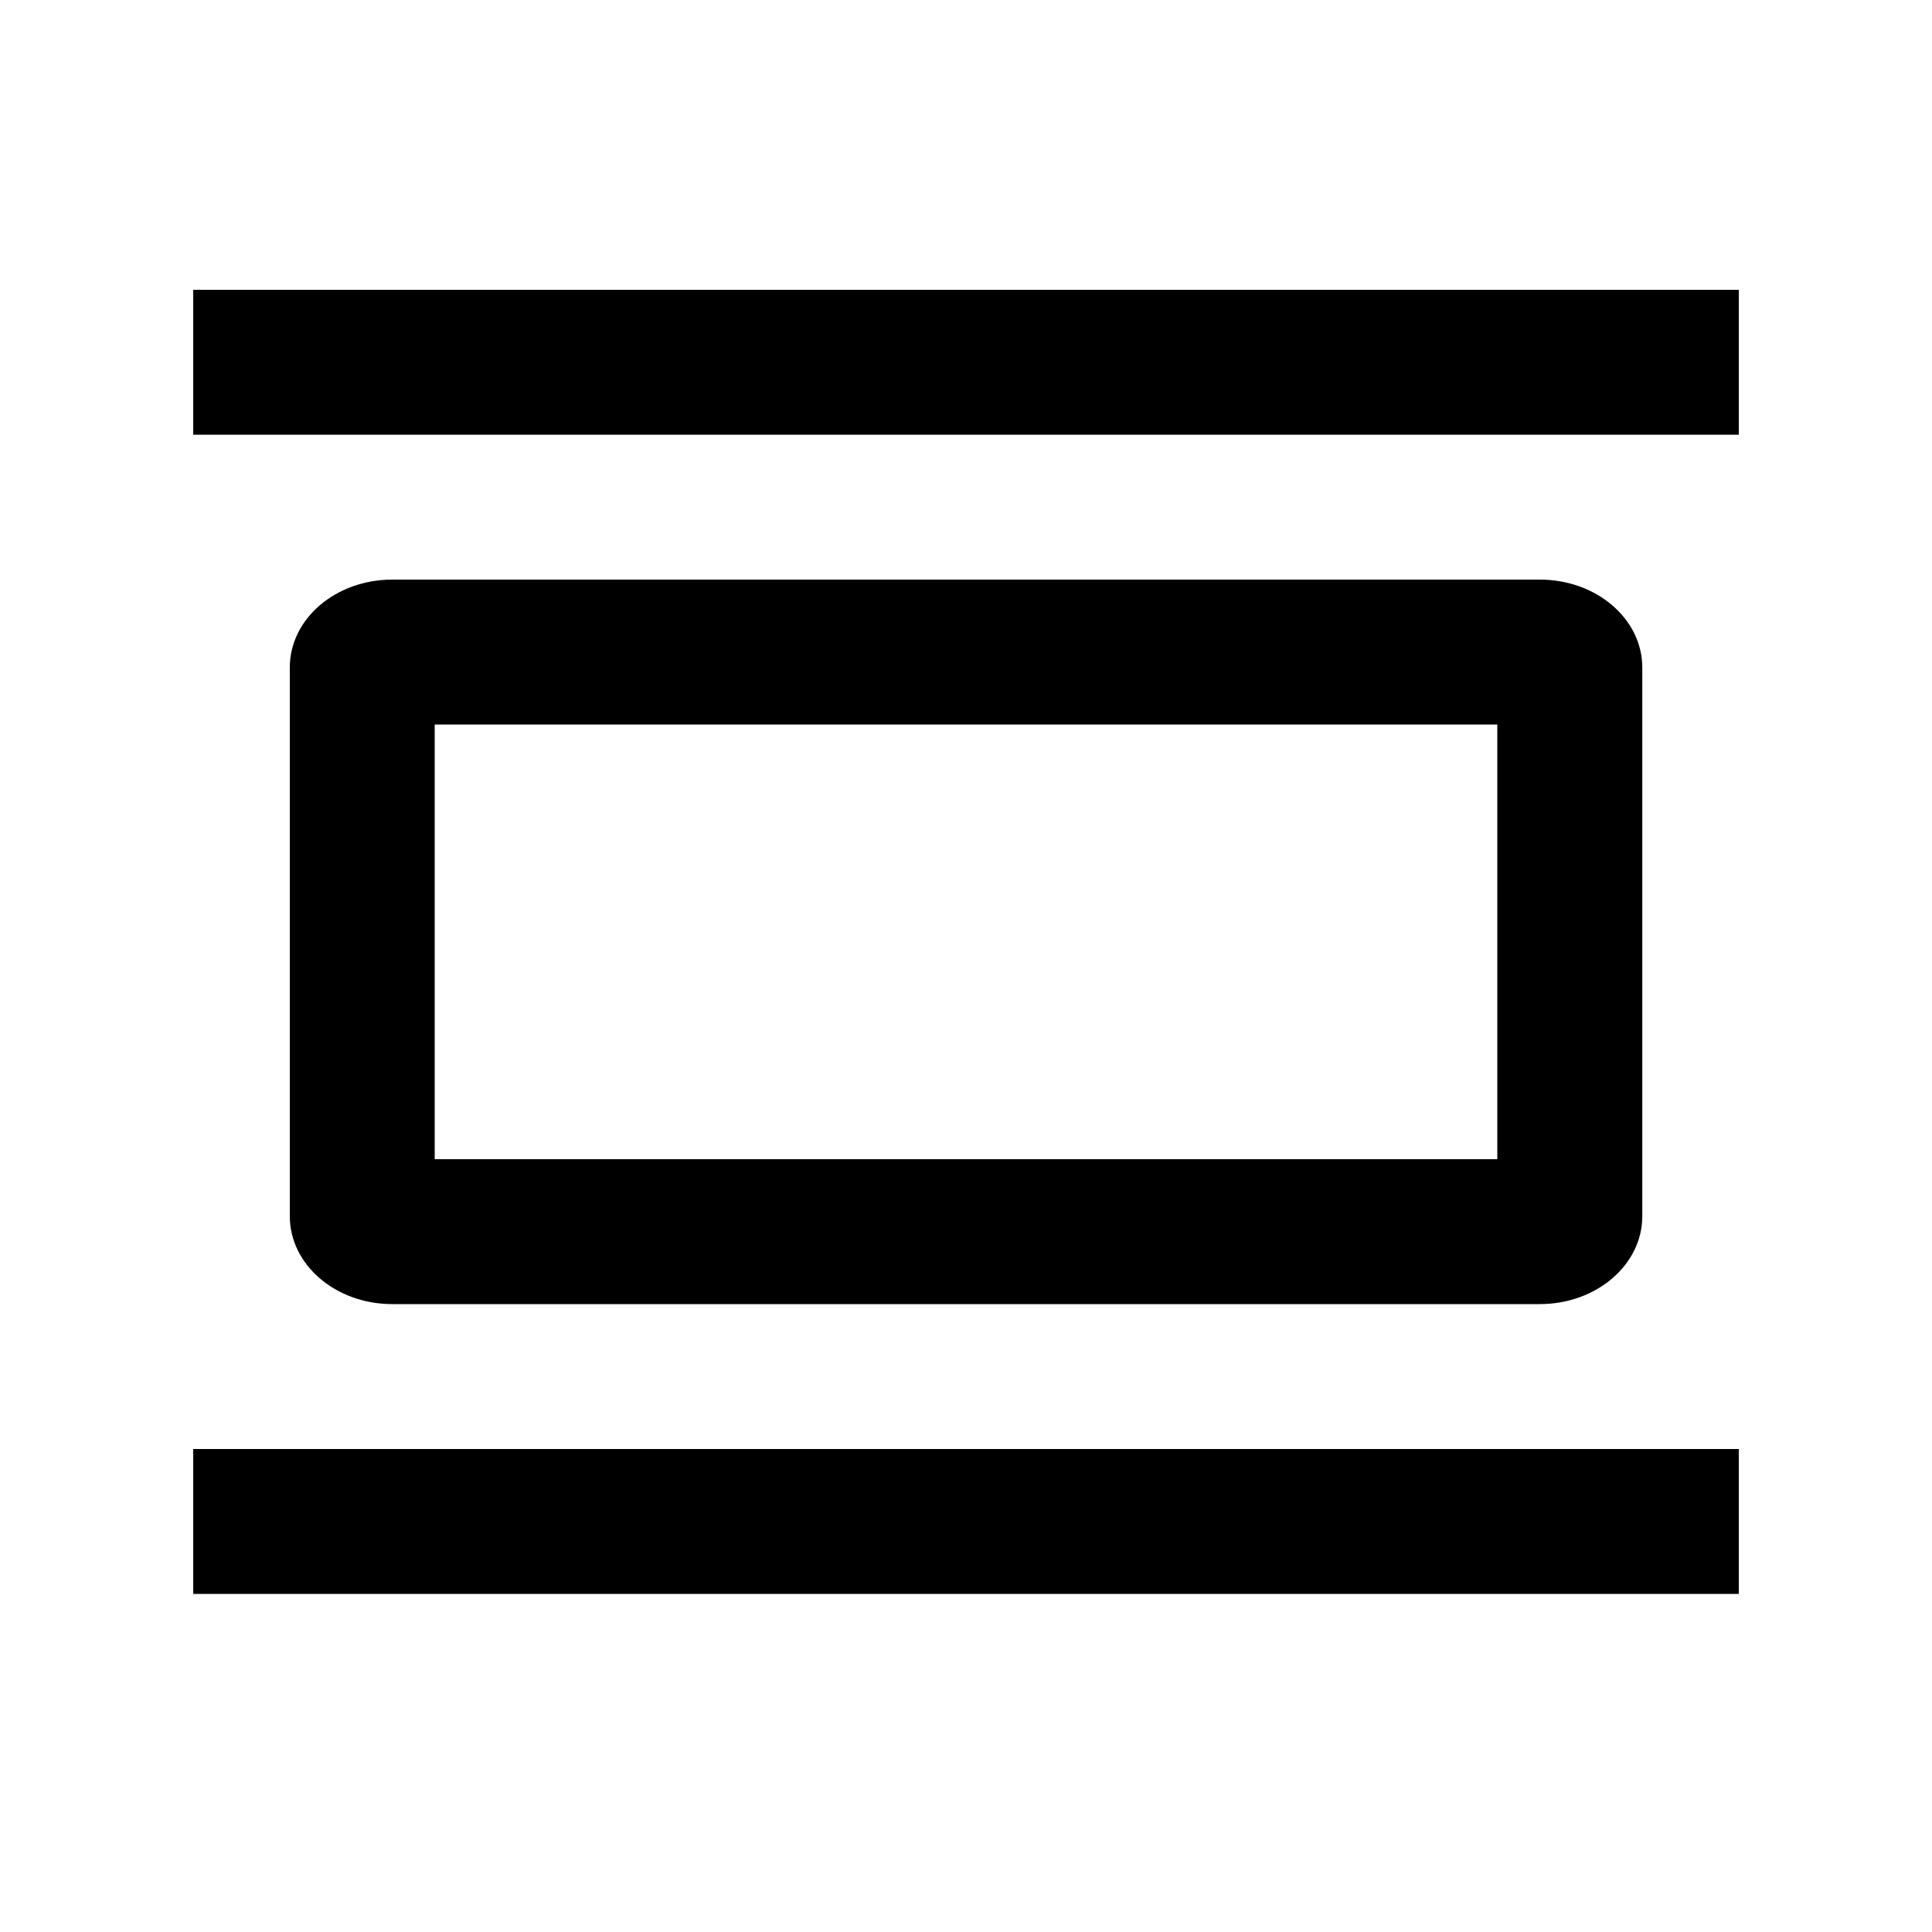
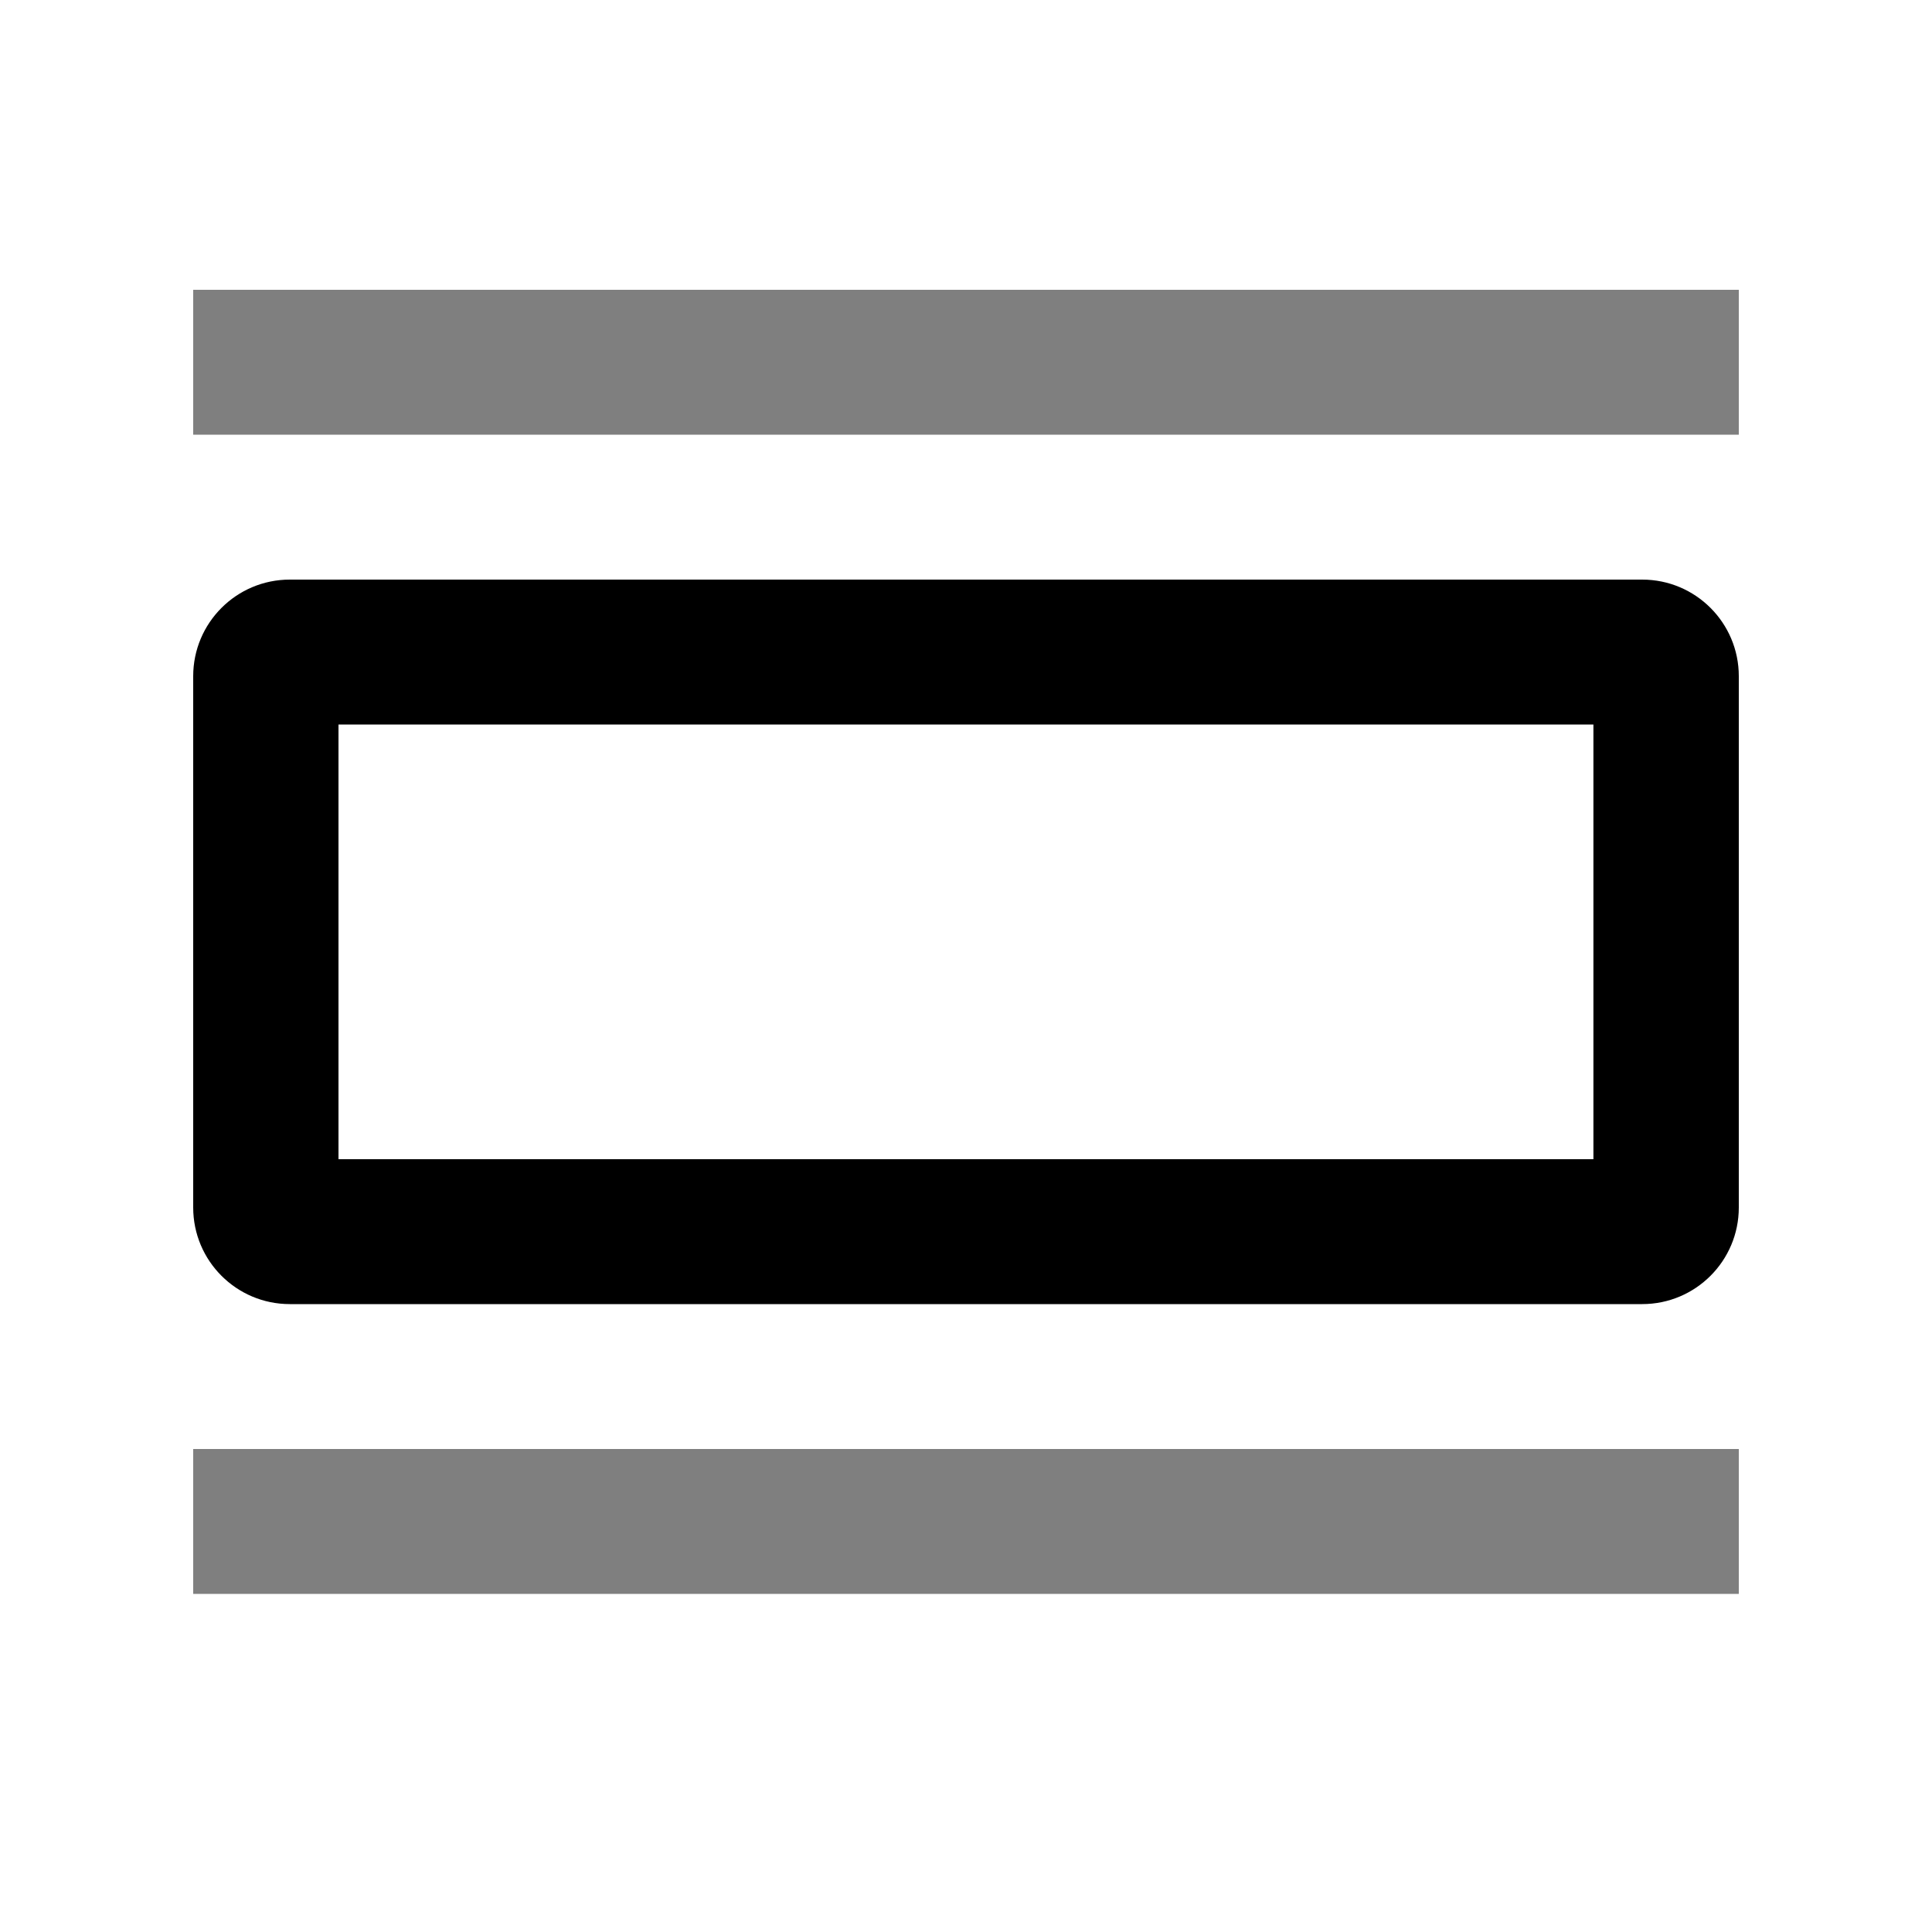
<svg xmlns="http://www.w3.org/2000/svg" viewBox="0 0 20 20">
-   <path d="M2 4.5V3h16v1.5zm2.5 3V12h11V7.5h-11zM4.061 6H15.94c.586 0 1.061.407 1.061.91v5.68c0 .503-.475.91-1.061.91H4.06c-.585 0-1.06-.407-1.06-.91V6.91C3 6.406 3.475 6 4.061 6zM2 16.5V15h16v1.5z" />
+   <path opacity=".5" d="M2 3h16v1.5H2zm0 12h16v1.5H2z" />
+   <path d="M18 7v5.5a1 1 0 0 1-1 1H3a1 1 0 0 1-1-1V7a1 1 0 0 1 1-1h14a1 1 0 0 1 1 1zm-1.505.5H3.504V12h12.991V7.5z" />
</svg>
